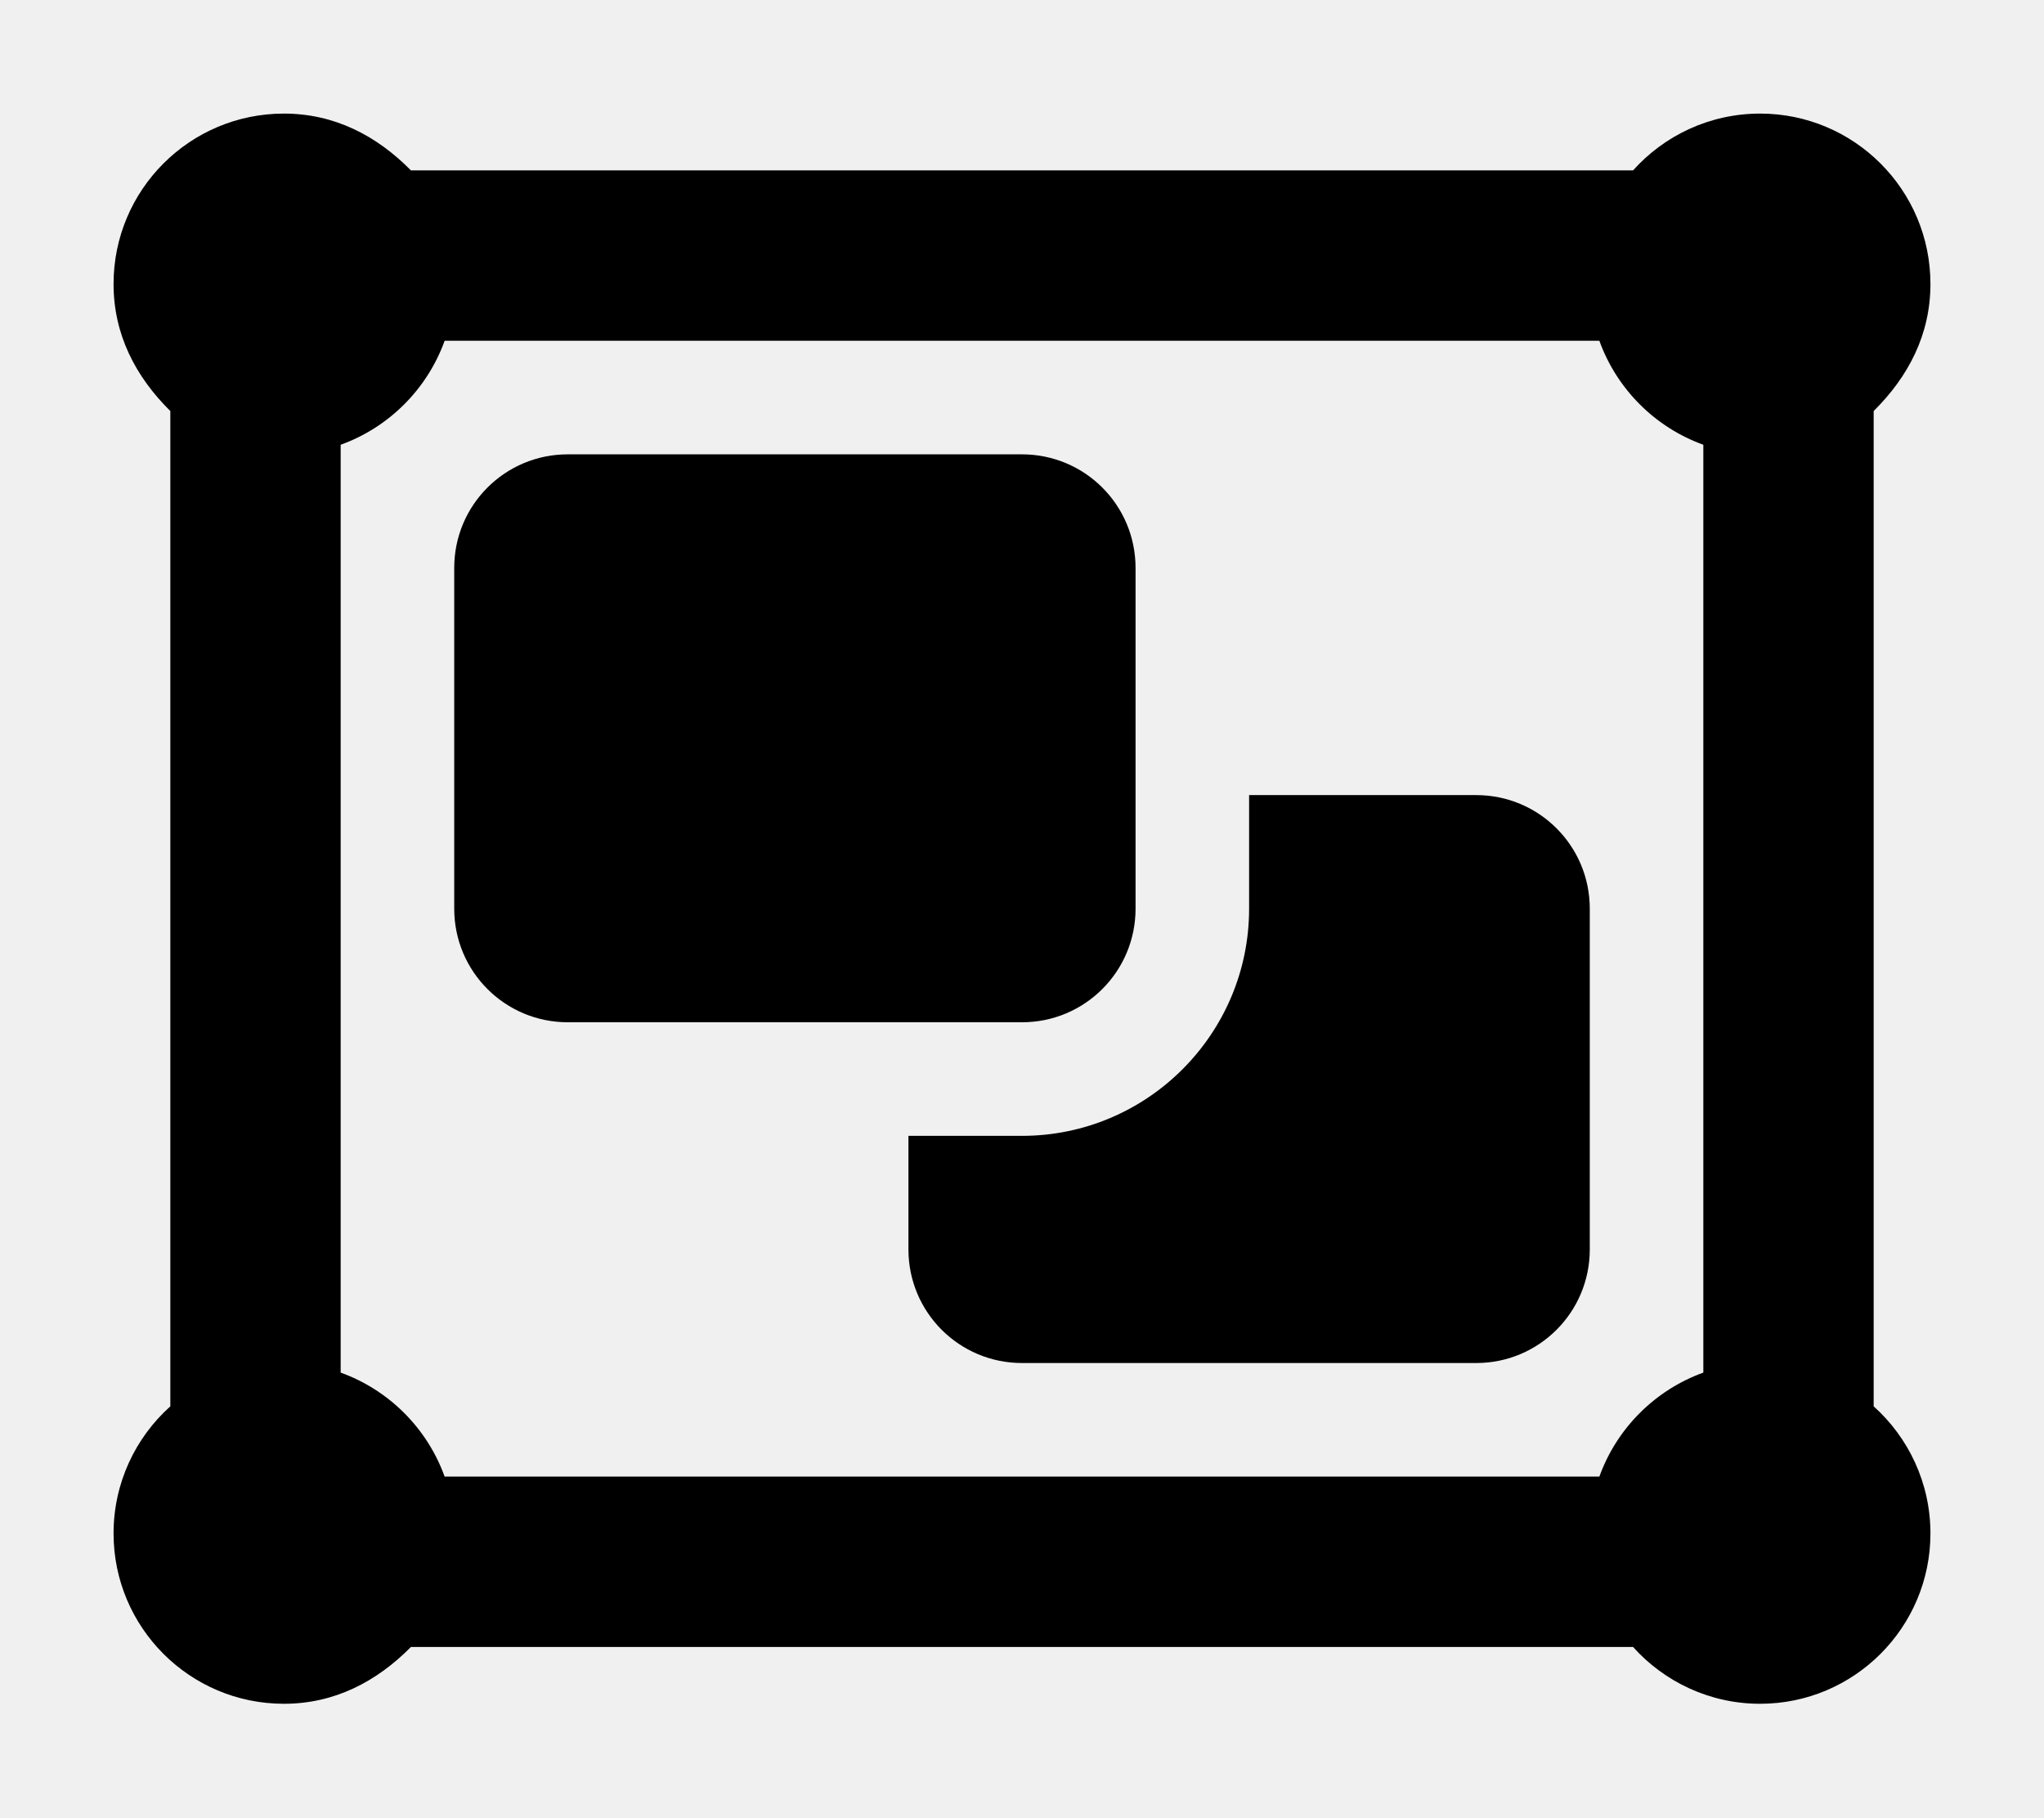
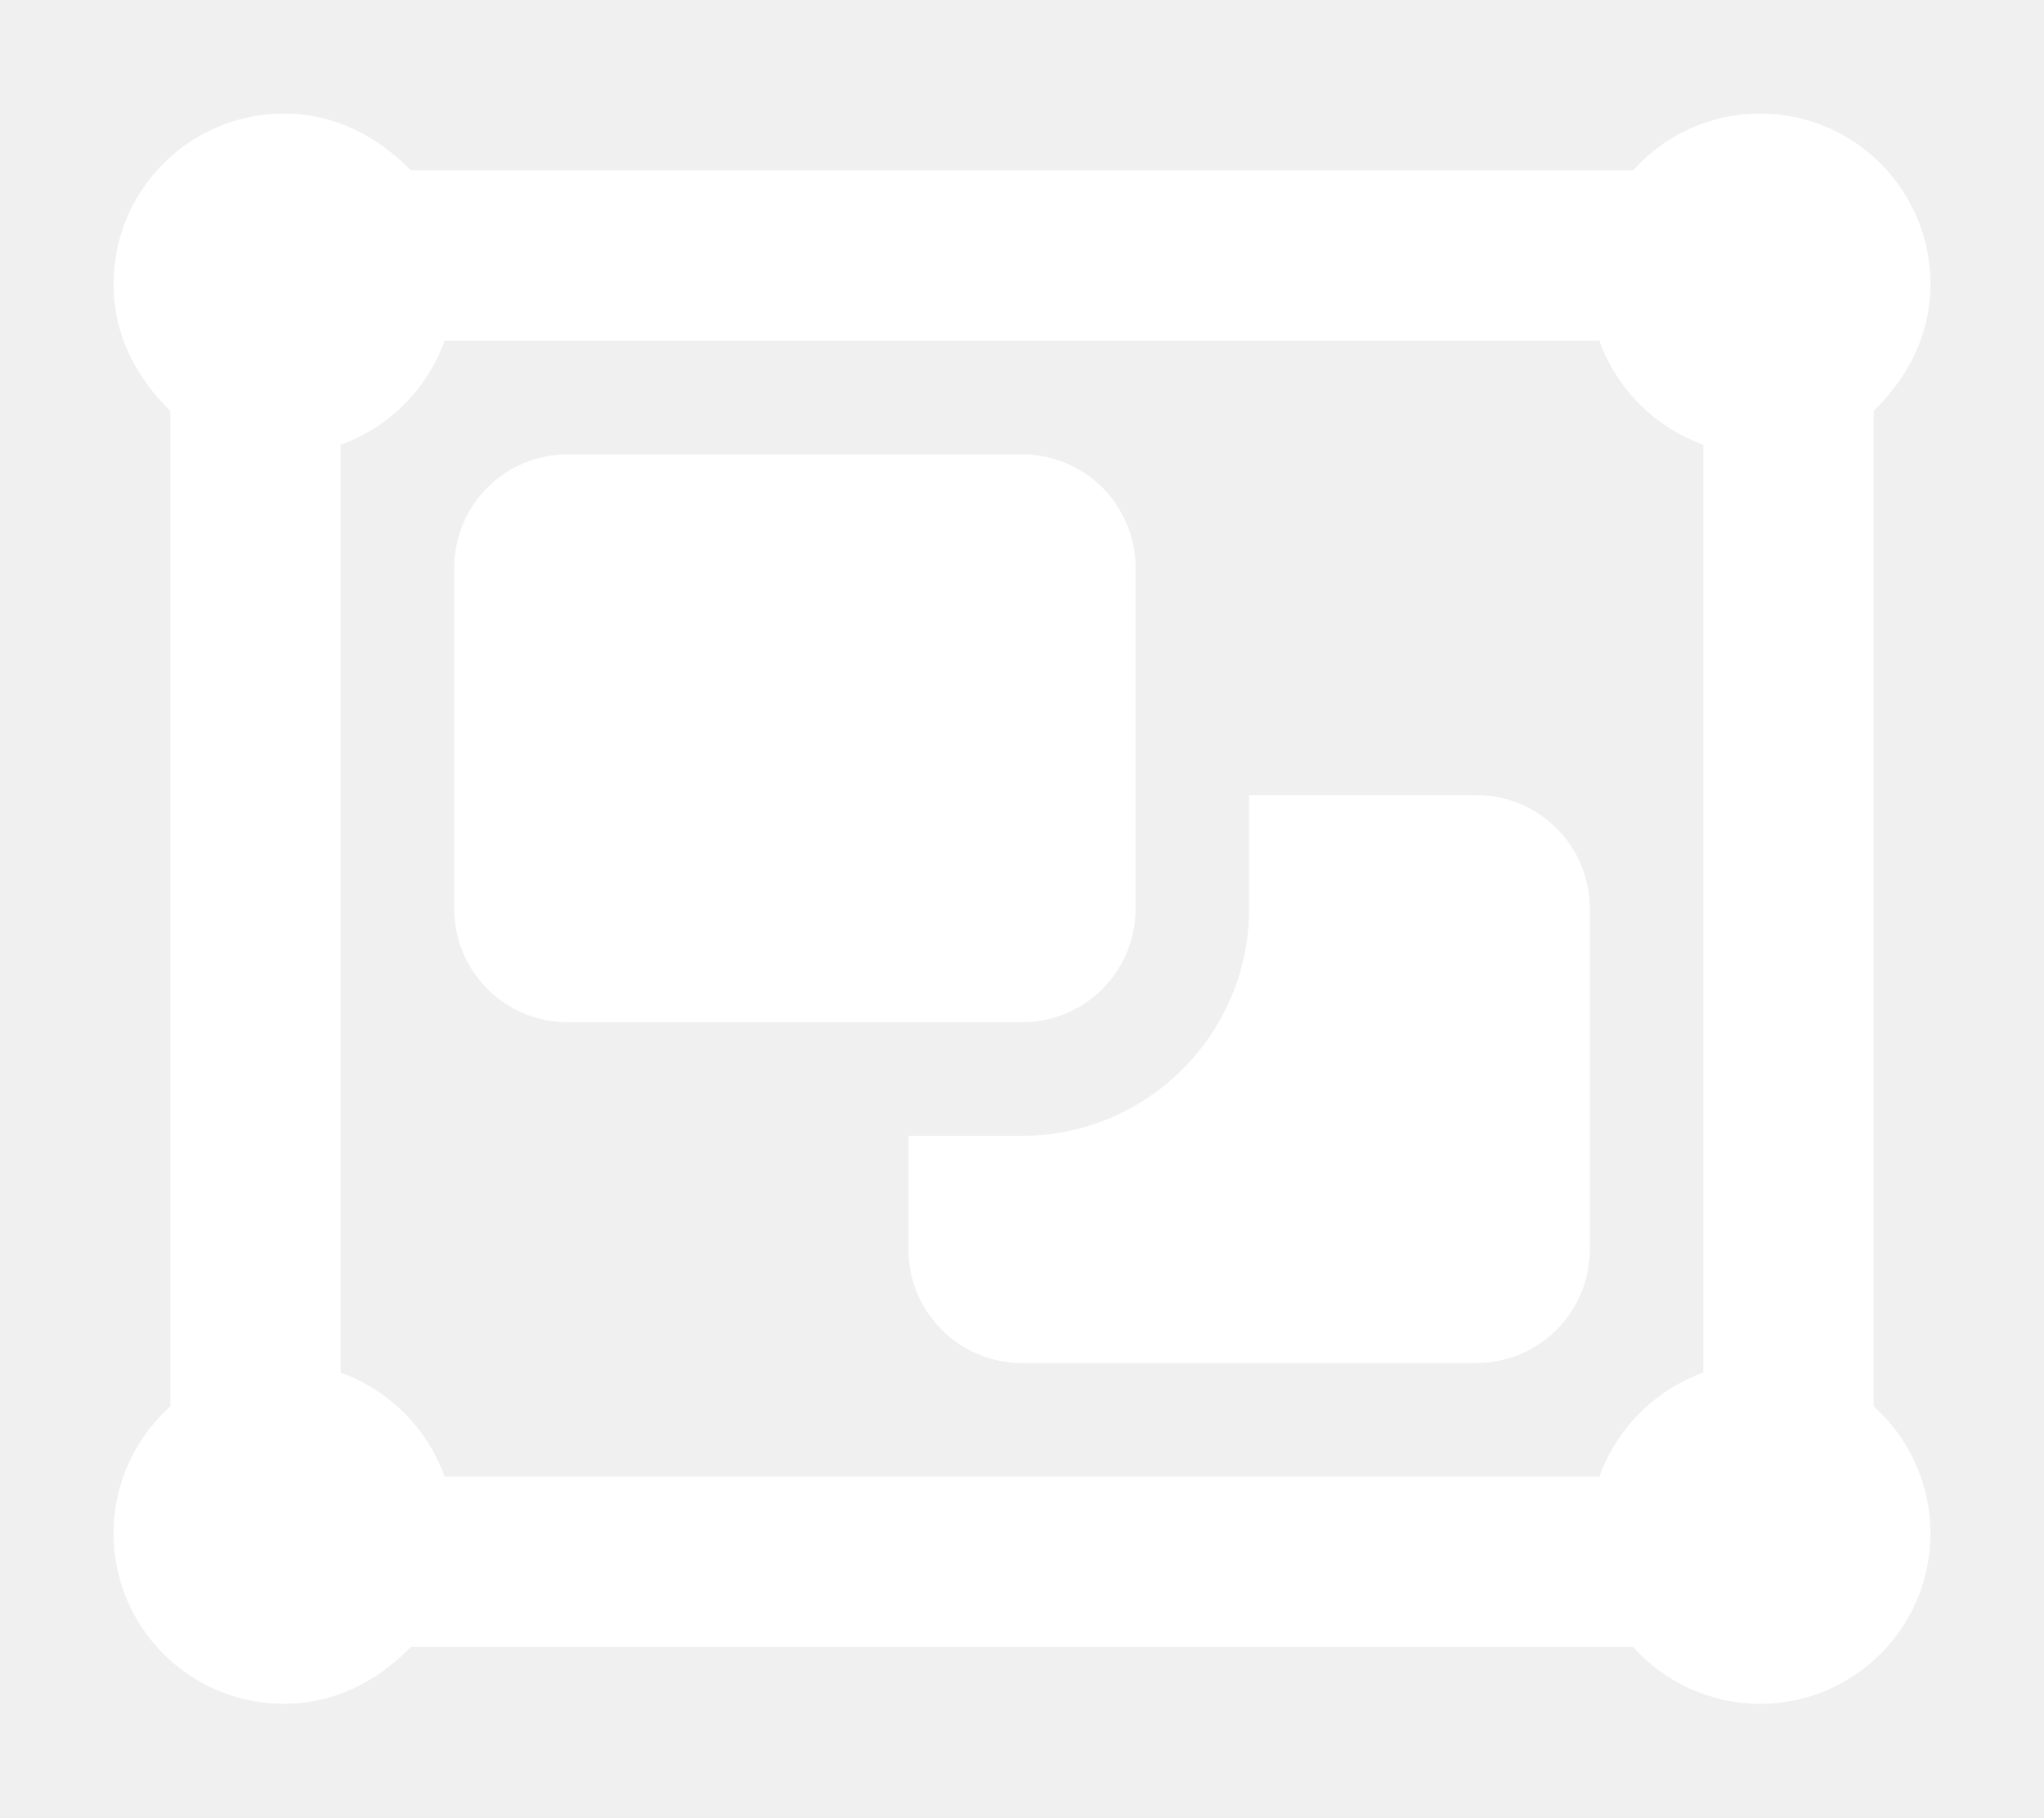
- <svg xmlns="http://www.w3.org/2000/svg" viewBox="0 0 576 512">
+ <svg xmlns="http://www.w3.org/2000/svg" viewBox="0 0 576 512" fill="#fff">
  <path d="M128 160C128 142.3 142.3 128 160 128H288C305.7 128 320 142.3 320 160V256C320 273.7 305.7 288 288 288H160C142.3 288 128 273.7 128 256V160zM288 320C323.3 320 352 291.3 352 256V224H416C433.7 224 448 238.3 448 256V352C448 369.7 433.7 384 416 384H288C270.3 384 256 369.7 256 352V320H288zM48 115.8C38.18 106.1 32 94.22 32 80C32 53.49 53.49 32 80 32C94.22 32 106.1 38.18 115.8 48H460.2C469 38.18 481.8 32 496 32C522.5 32 544 53.49 544 80C544 94.22 537.8 106.1 528 115.8V396.2C537.8 405 544 417.8 544 432C544 458.5 522.5 480 496 480C481.8 480 469 473.8 460.2 464H115.8C106.1 473.8 94.22 480 80 480C53.49 480 32 458.5 32 432C32 417.8 38.18 405 48 396.2V115.8zM96 125.3V386.7C109.6 391.6 120.4 402.4 125.3 416H450.7C455.6 402.4 466.4 391.6 480 386.7V125.3C466.4 120.4 455.6 109.6 450.7 96H125.3C120.4 109.6 109.6 120.4 96 125.3z" />
</svg>
